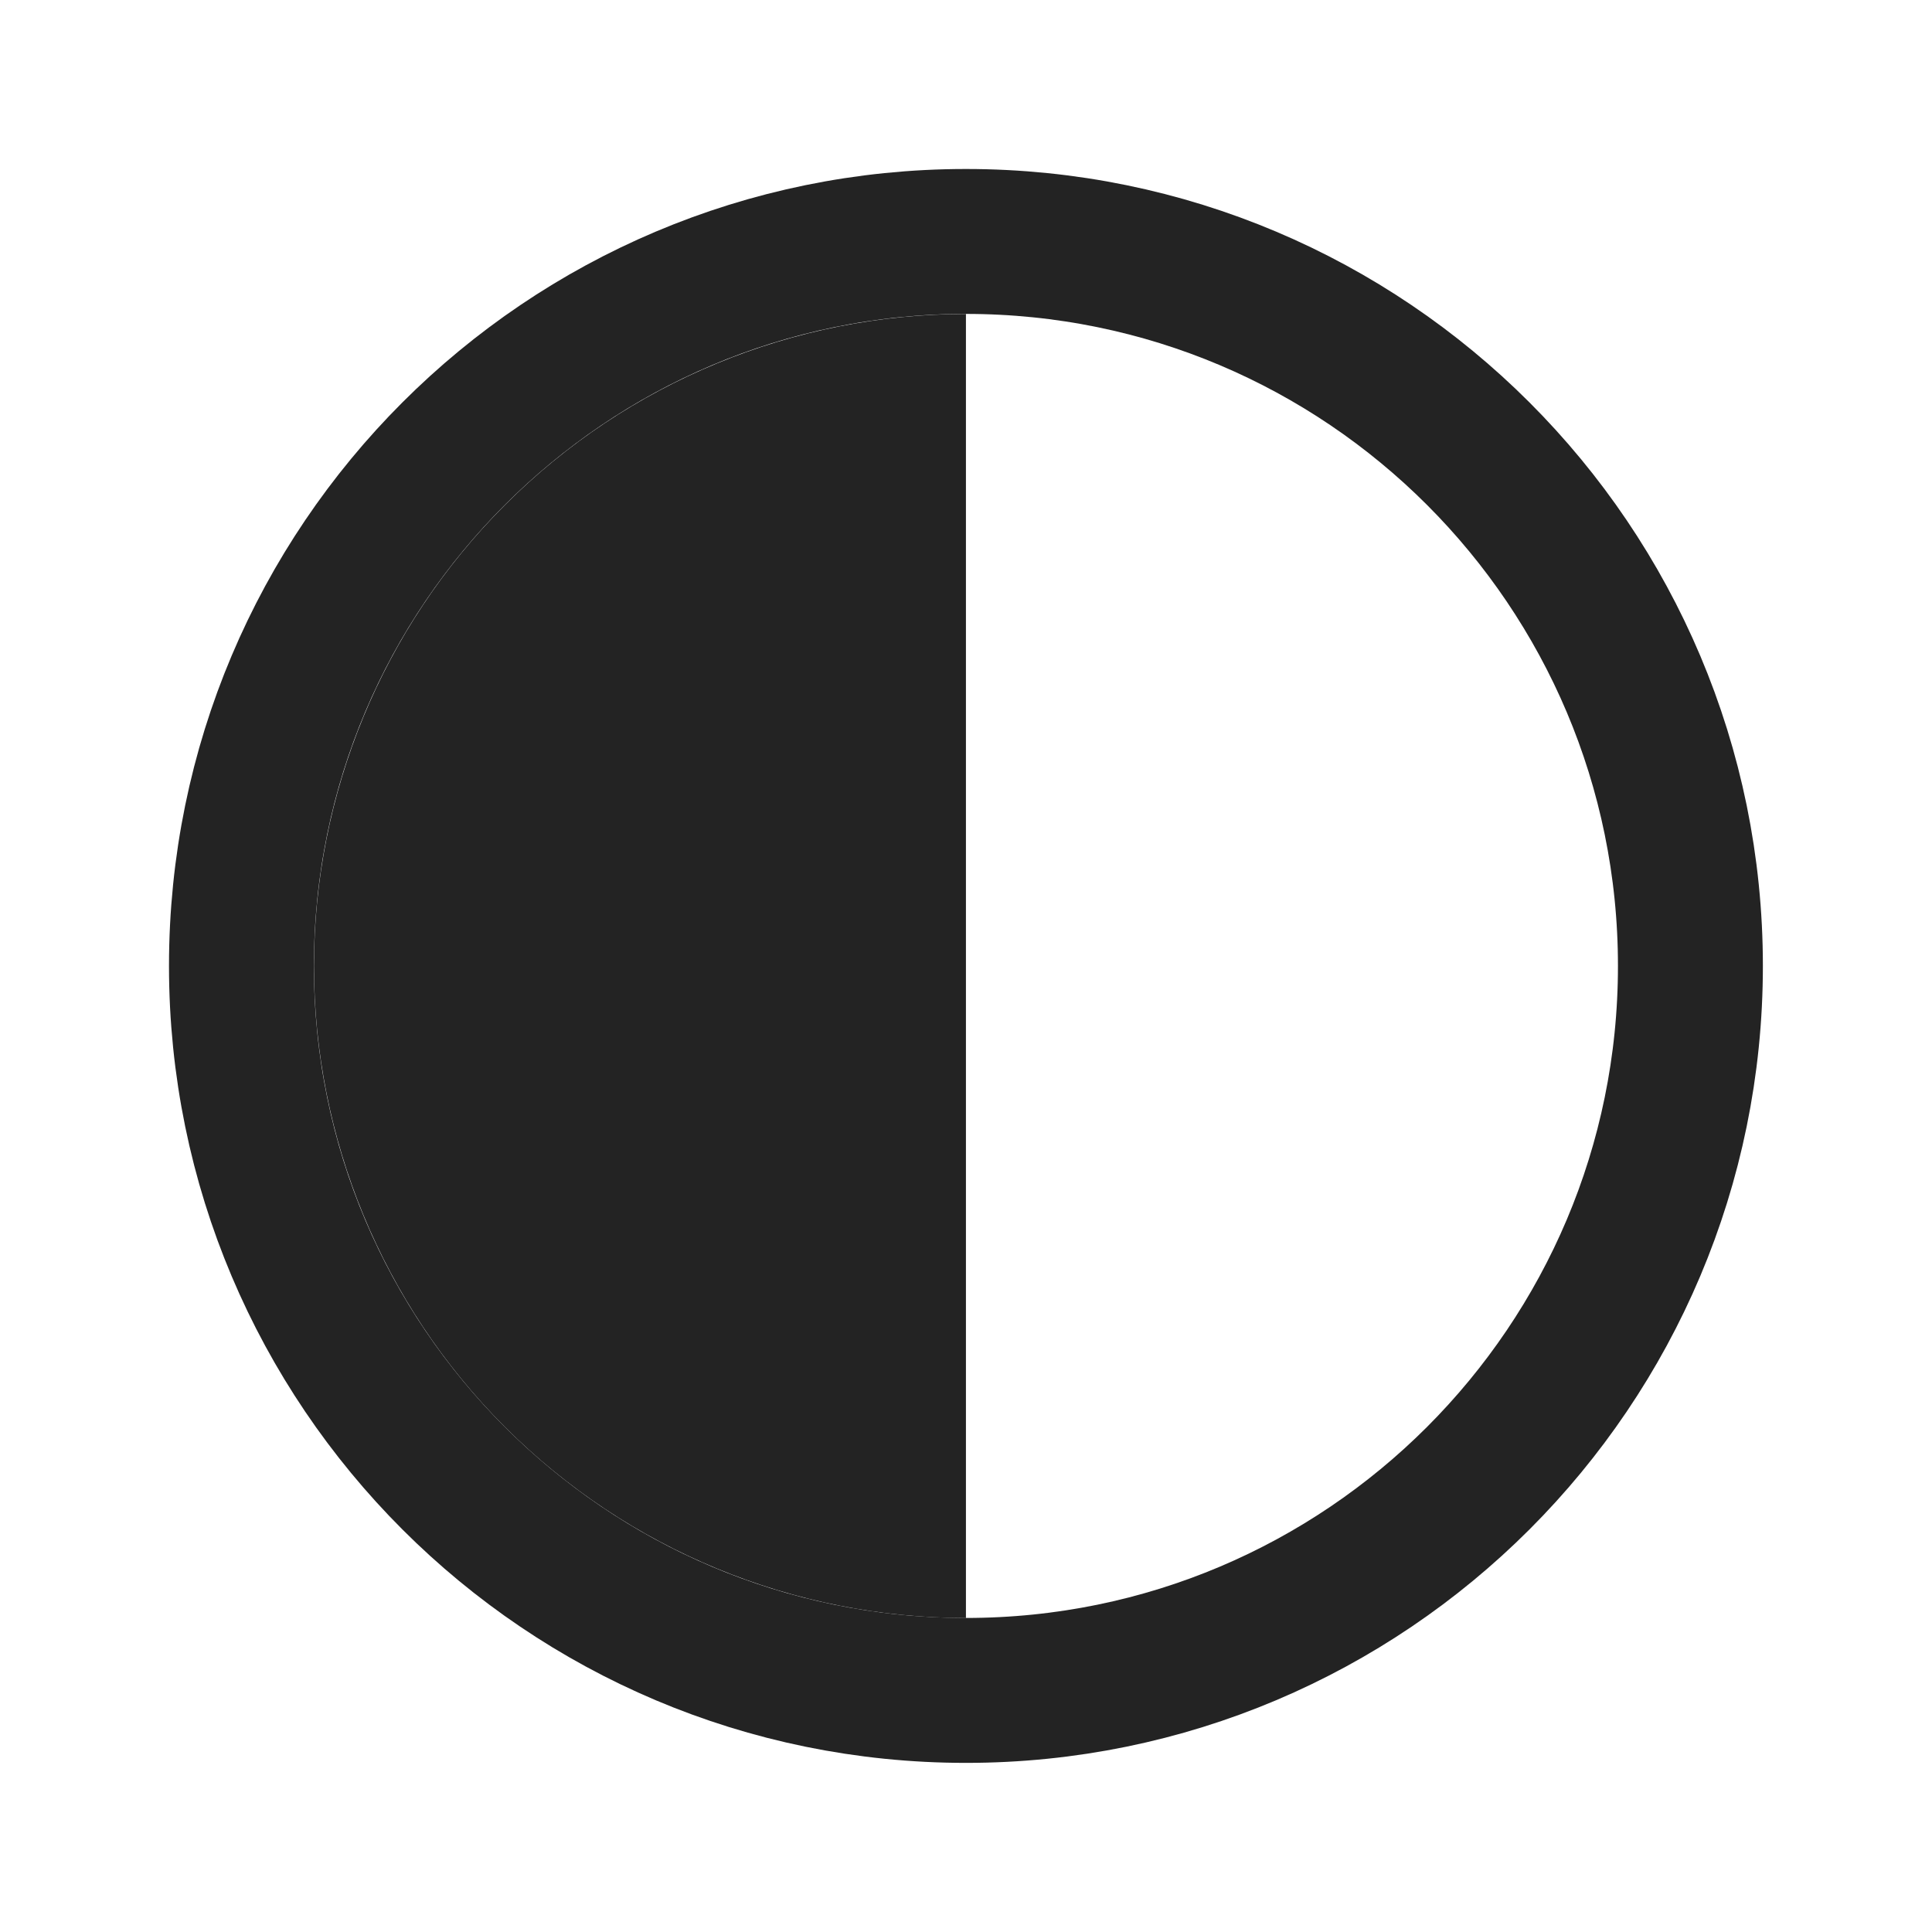
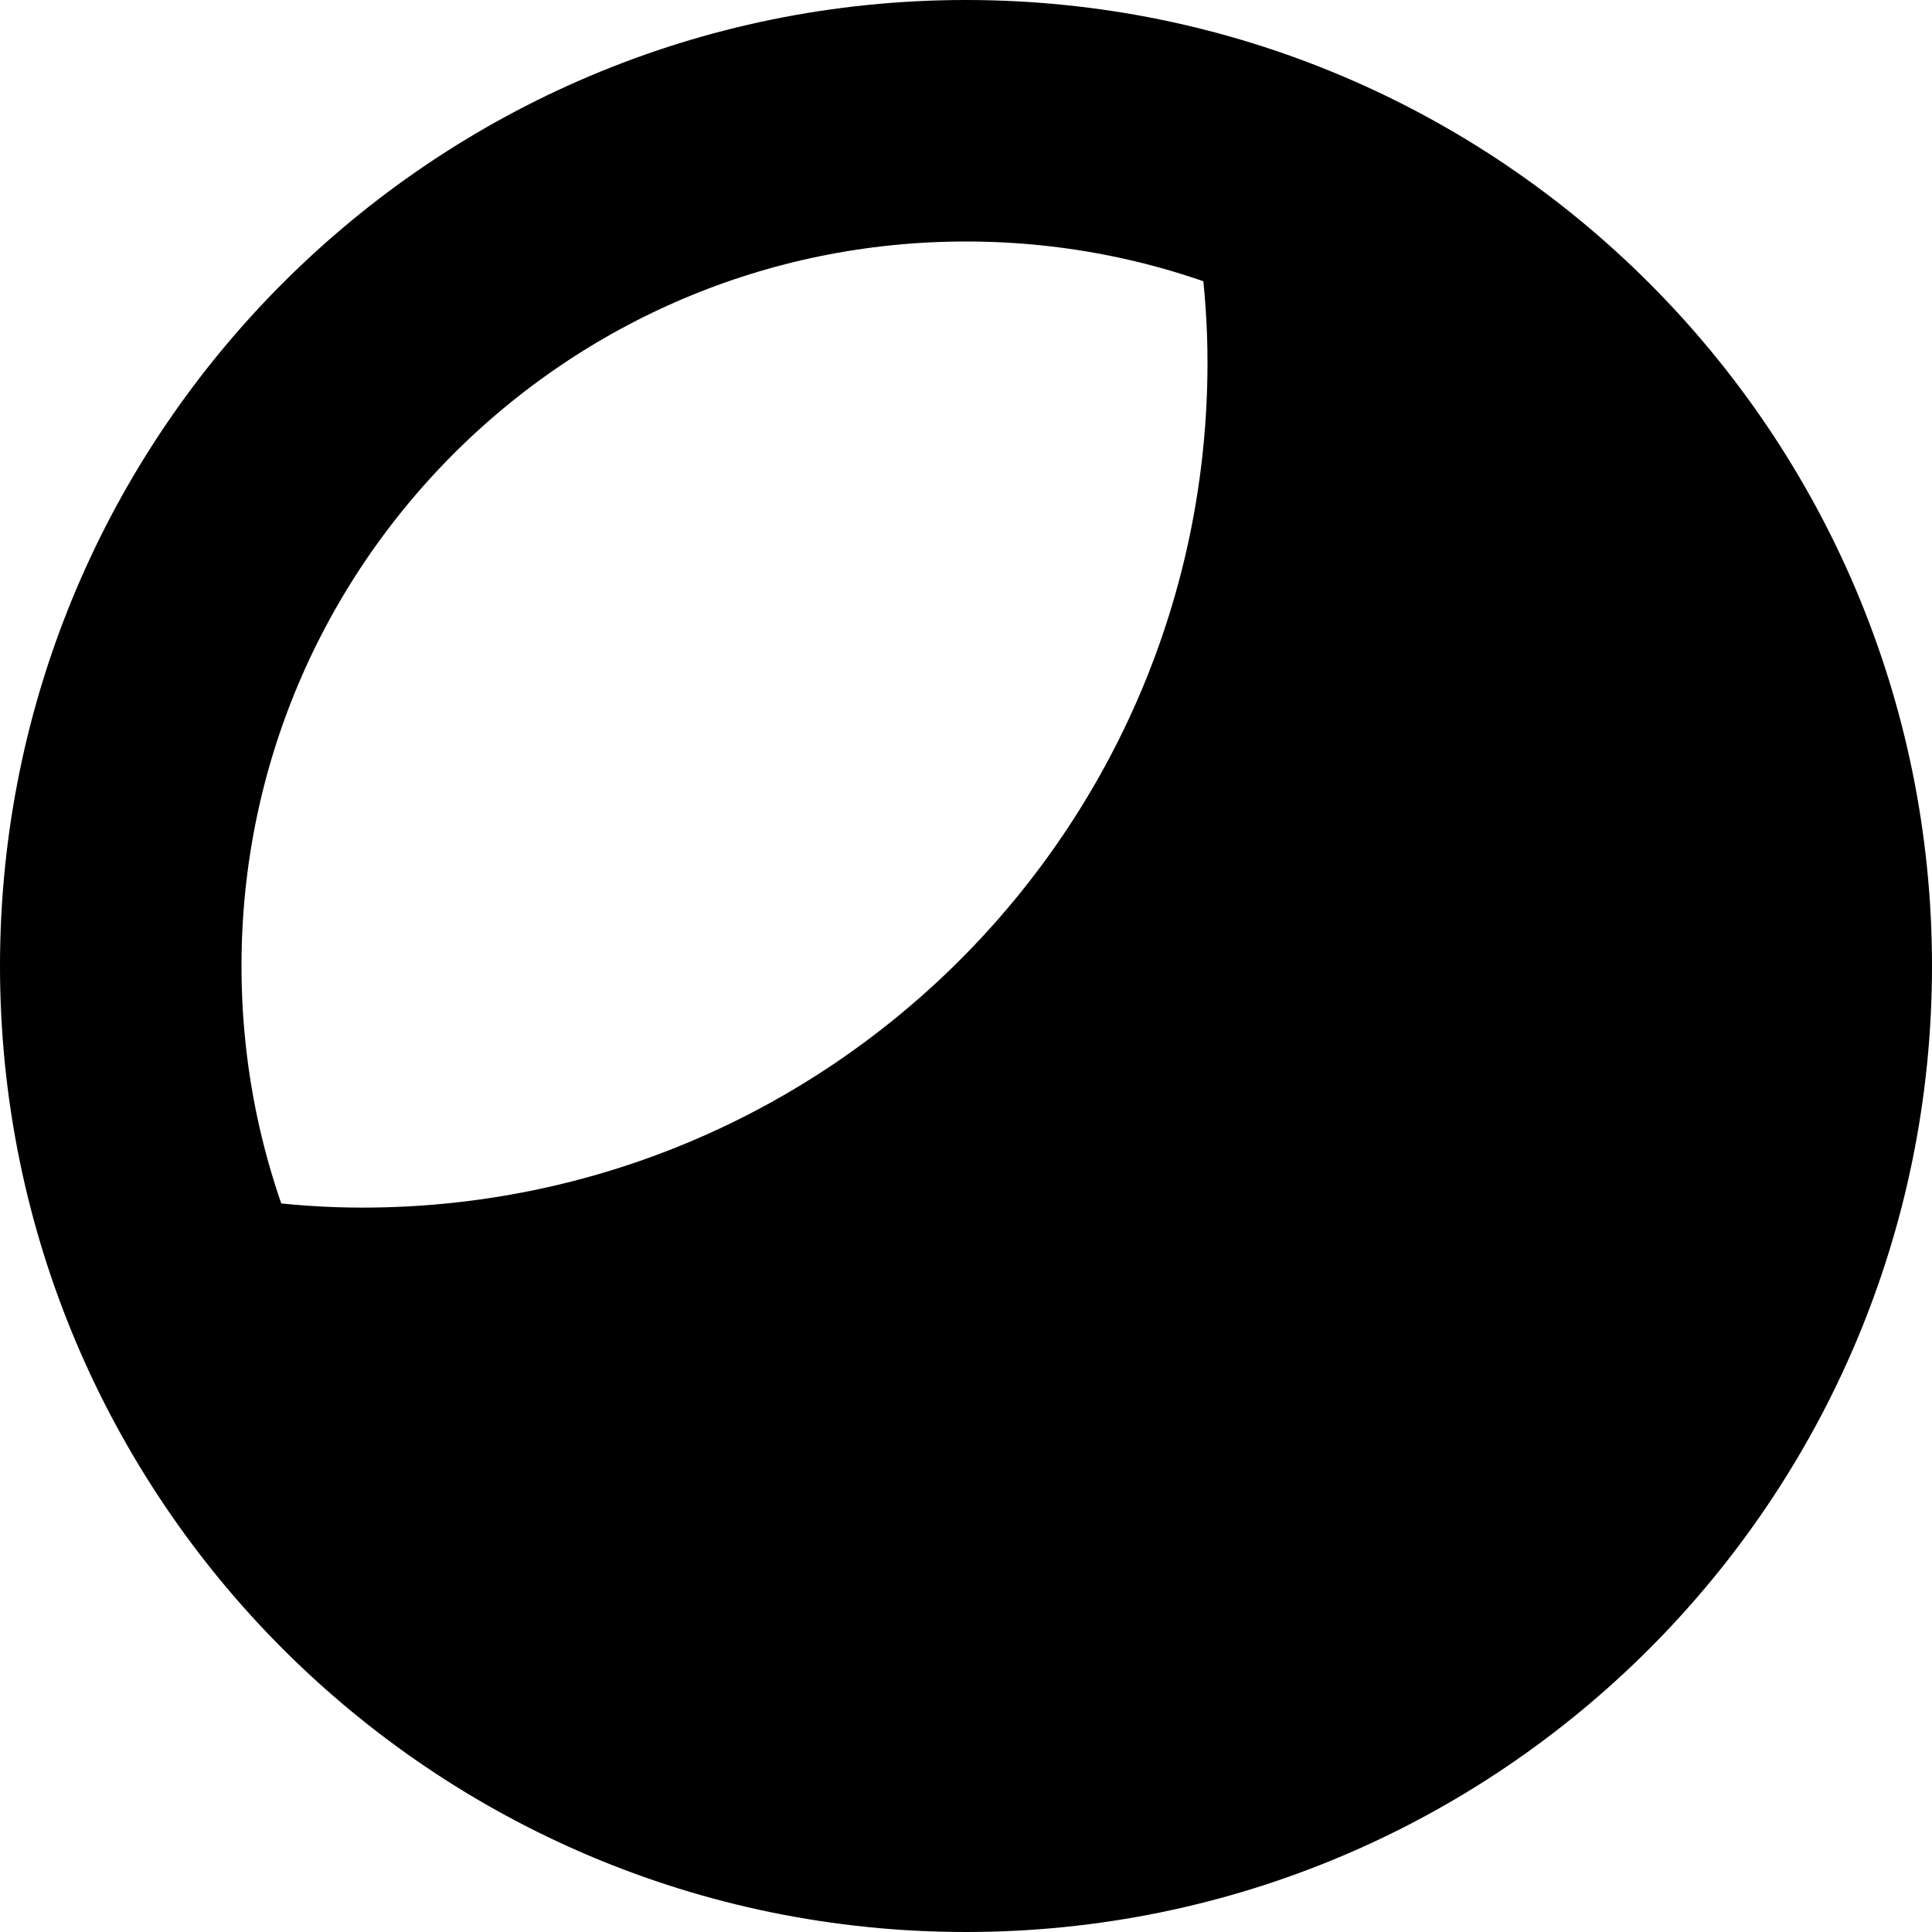
- <svg xmlns="http://www.w3.org/2000/svg" preserveAspectRatio="none" overflow="visible" style="display: block;" width="14.891" height="14.891" viewBox="0 0 14.891 14.891" fill="none">
-   <g id="SVG">
-     <path id="Vector" d="M13.029 7.445C13.029 10.529 10.529 13.029 7.445 13.029C4.361 13.029 1.861 10.529 1.861 7.445C1.861 4.361 4.361 1.861 7.445 1.861C10.529 1.861 13.029 4.361 13.029 7.445Z" stroke-width="1.117" stroke="#0C0C0C" stroke-opacity="0.9" />
-     <path id="Vector_2" d="M7.445 2.42C6.112 2.42 4.834 2.949 3.892 3.892C2.949 4.834 2.42 6.112 2.42 7.445C2.42 8.778 2.949 10.056 3.892 10.999C4.834 11.941 6.112 12.471 7.445 12.471V2.42Z" fill="#0C0C0C" fill-opacity="0.9" />
+ <svg xmlns="http://www.w3.org/2000/svg" preserveAspectRatio="none" overflow="visible" style="display: block;" width="16.8" height="16.8" viewBox="0 0 16.8 16.8" fill="none">
+   <g id="Group">
+     <path id="Vector" d="M15.75 8.4C15.75 12.459 12.459 15.75 8.4 15.75C4.341 15.75 1.05 12.459 1.05 8.4C1.05 4.341 4.341 1.05 8.4 1.05C12.459 1.05 15.75 4.341 15.75 8.4Z" stroke-width="2.1" stroke-linecap="round" stroke-linejoin="round" stroke="black" />
+     <path id="Vector_2" d="M10.255 1.296C10.409 1.89 10.5 2.509 10.5 3.151C10.5 7.21 7.209 10.501 3.15 10.501C2.508 10.501 1.889 10.41 1.295 10.255C2.118 13.415 4.982 15.751 8.4 15.751C12.459 15.751 15.75 12.46 15.75 8.401C15.75 4.983 13.414 2.119 10.255 1.296Z" fill="black" />
  </g>
</svg>
